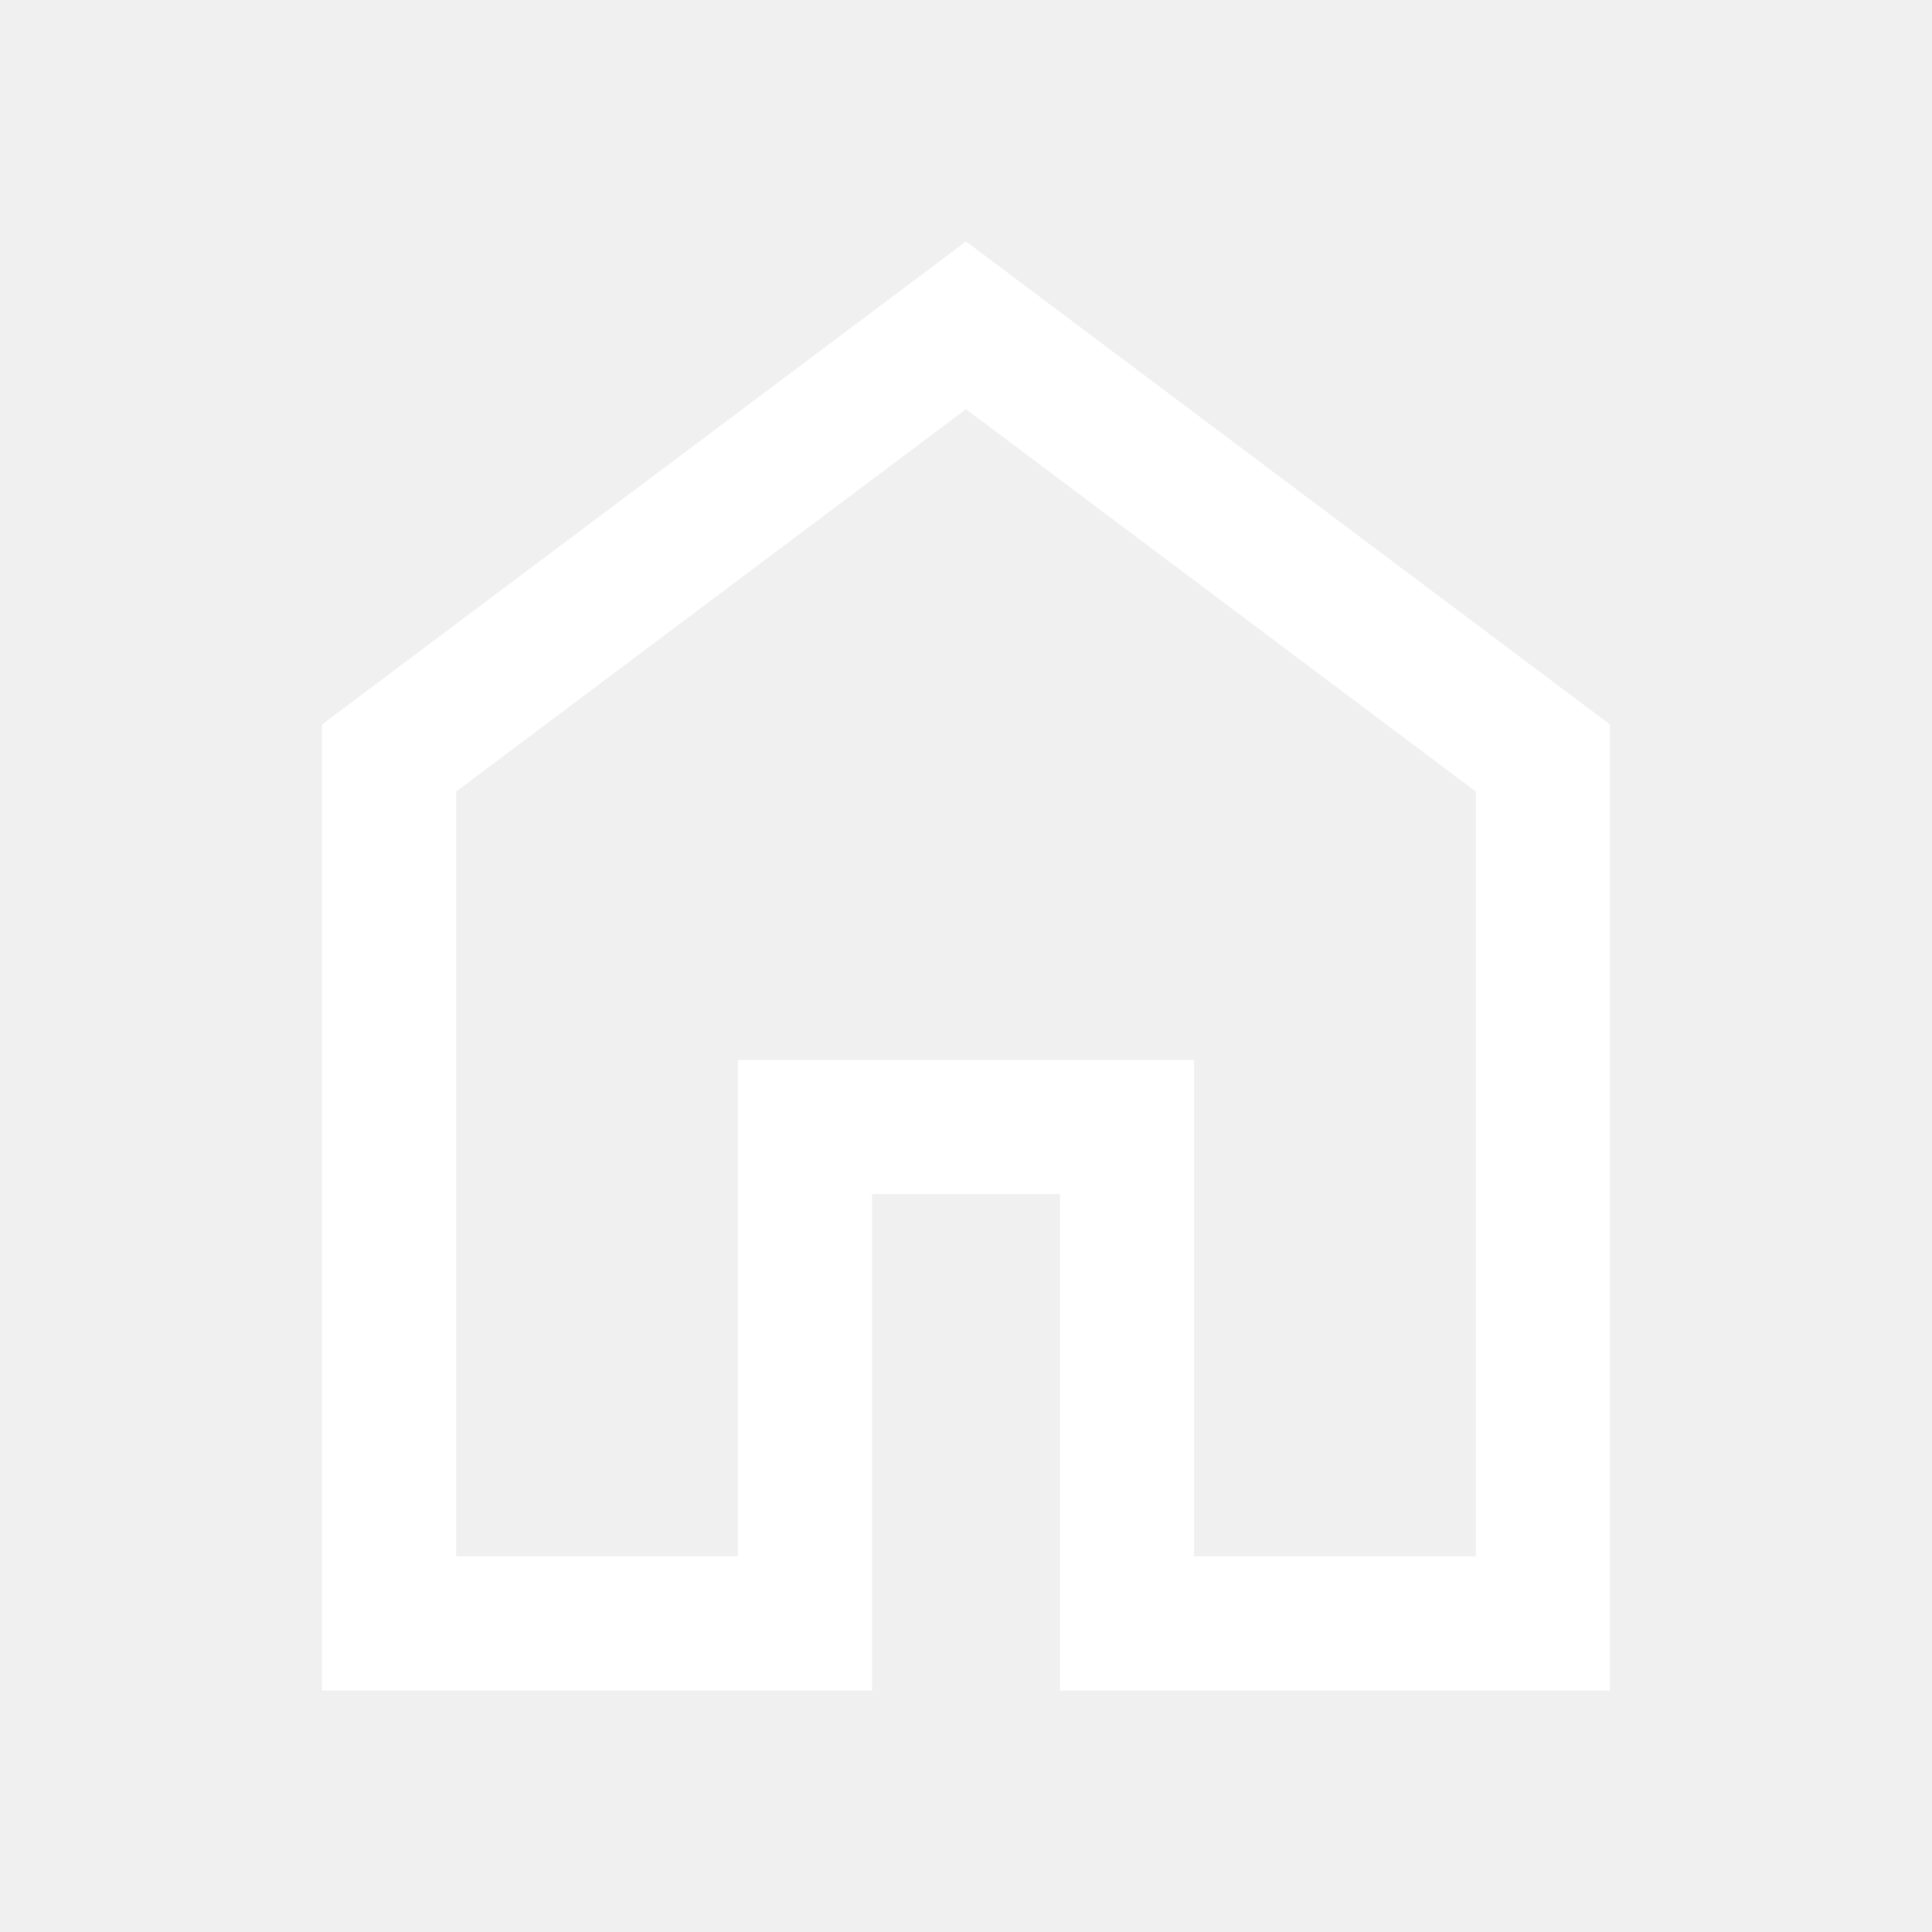
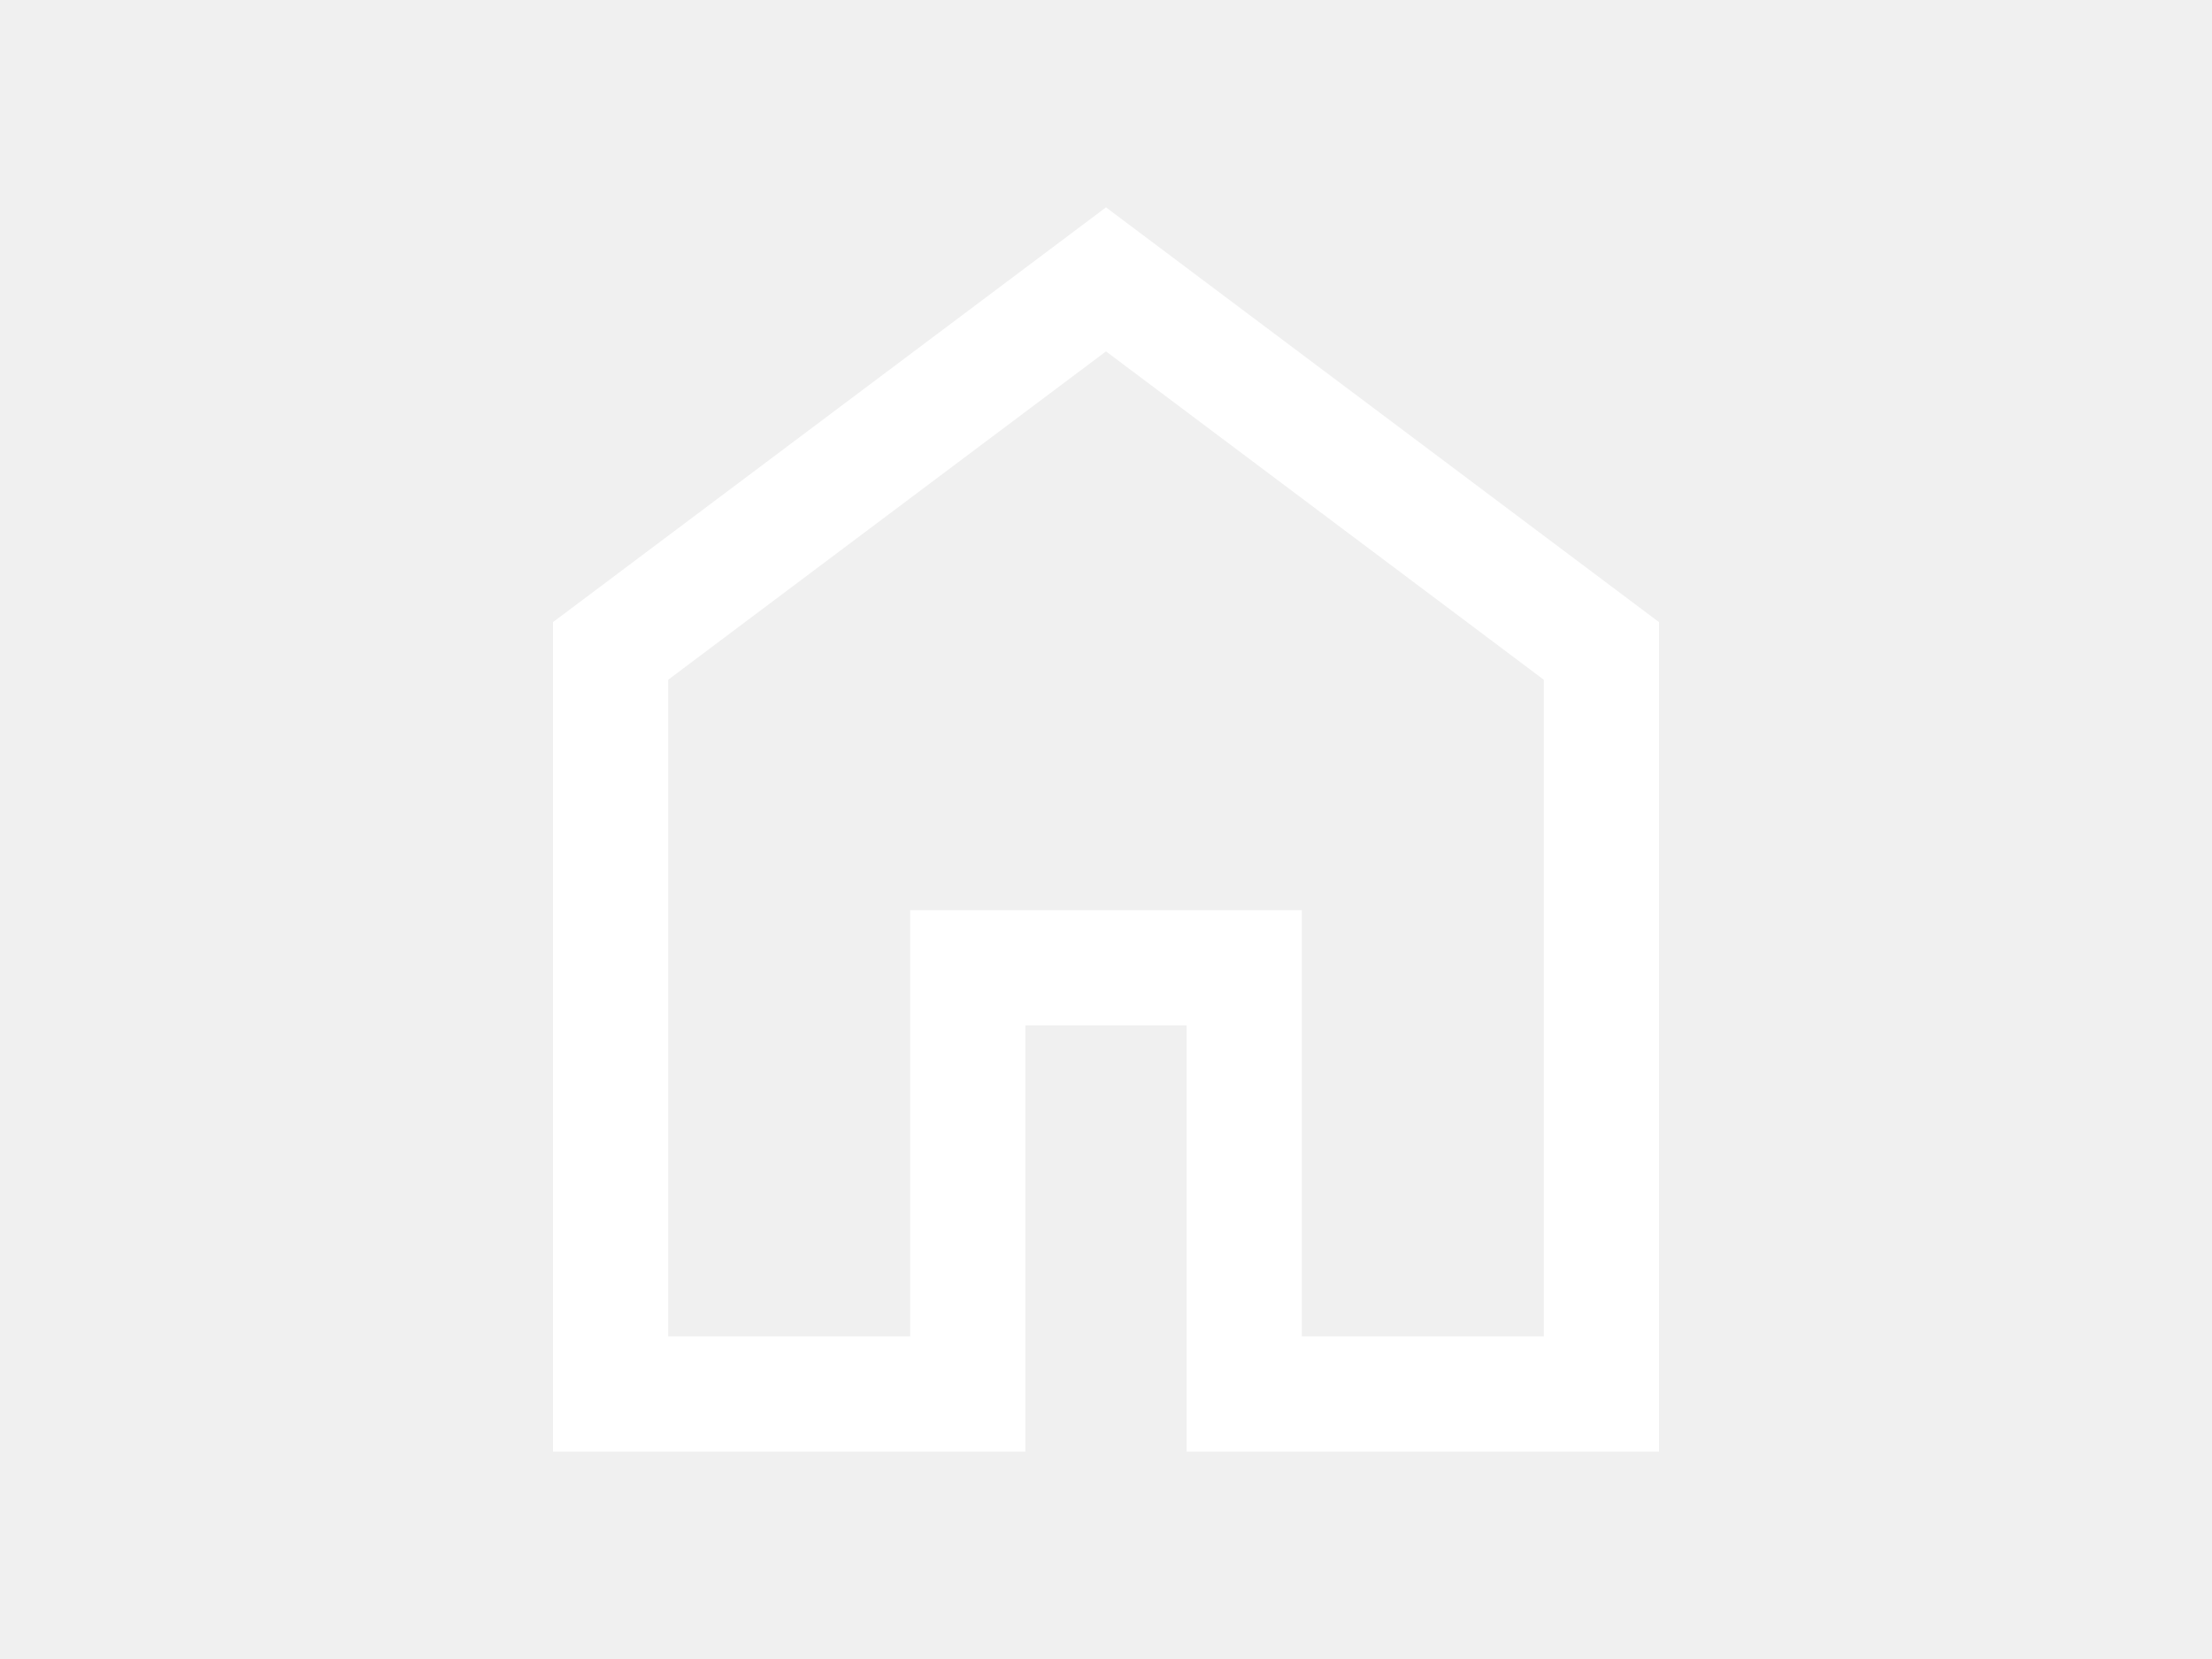
- <svg xmlns="http://www.w3.org/2000/svg" height="40px" viewBox="0 -960 960 960" width="40px" fill="#FFFFFF">
+ <svg xmlns="http://www.w3.org/2000/svg" height="30px" viewBox="0 -960 960 960" width="40px" fill="#FFFFFF">
  <path d="M226.67-186.67h140v-246.66h226.66v246.66h140v-380L480-756.67l-253.33 190v380ZM160-120v-480l320-240 320 240v480H526.67v-246.67h-93.34V-120H160Zm320-352Z" />
</svg>
